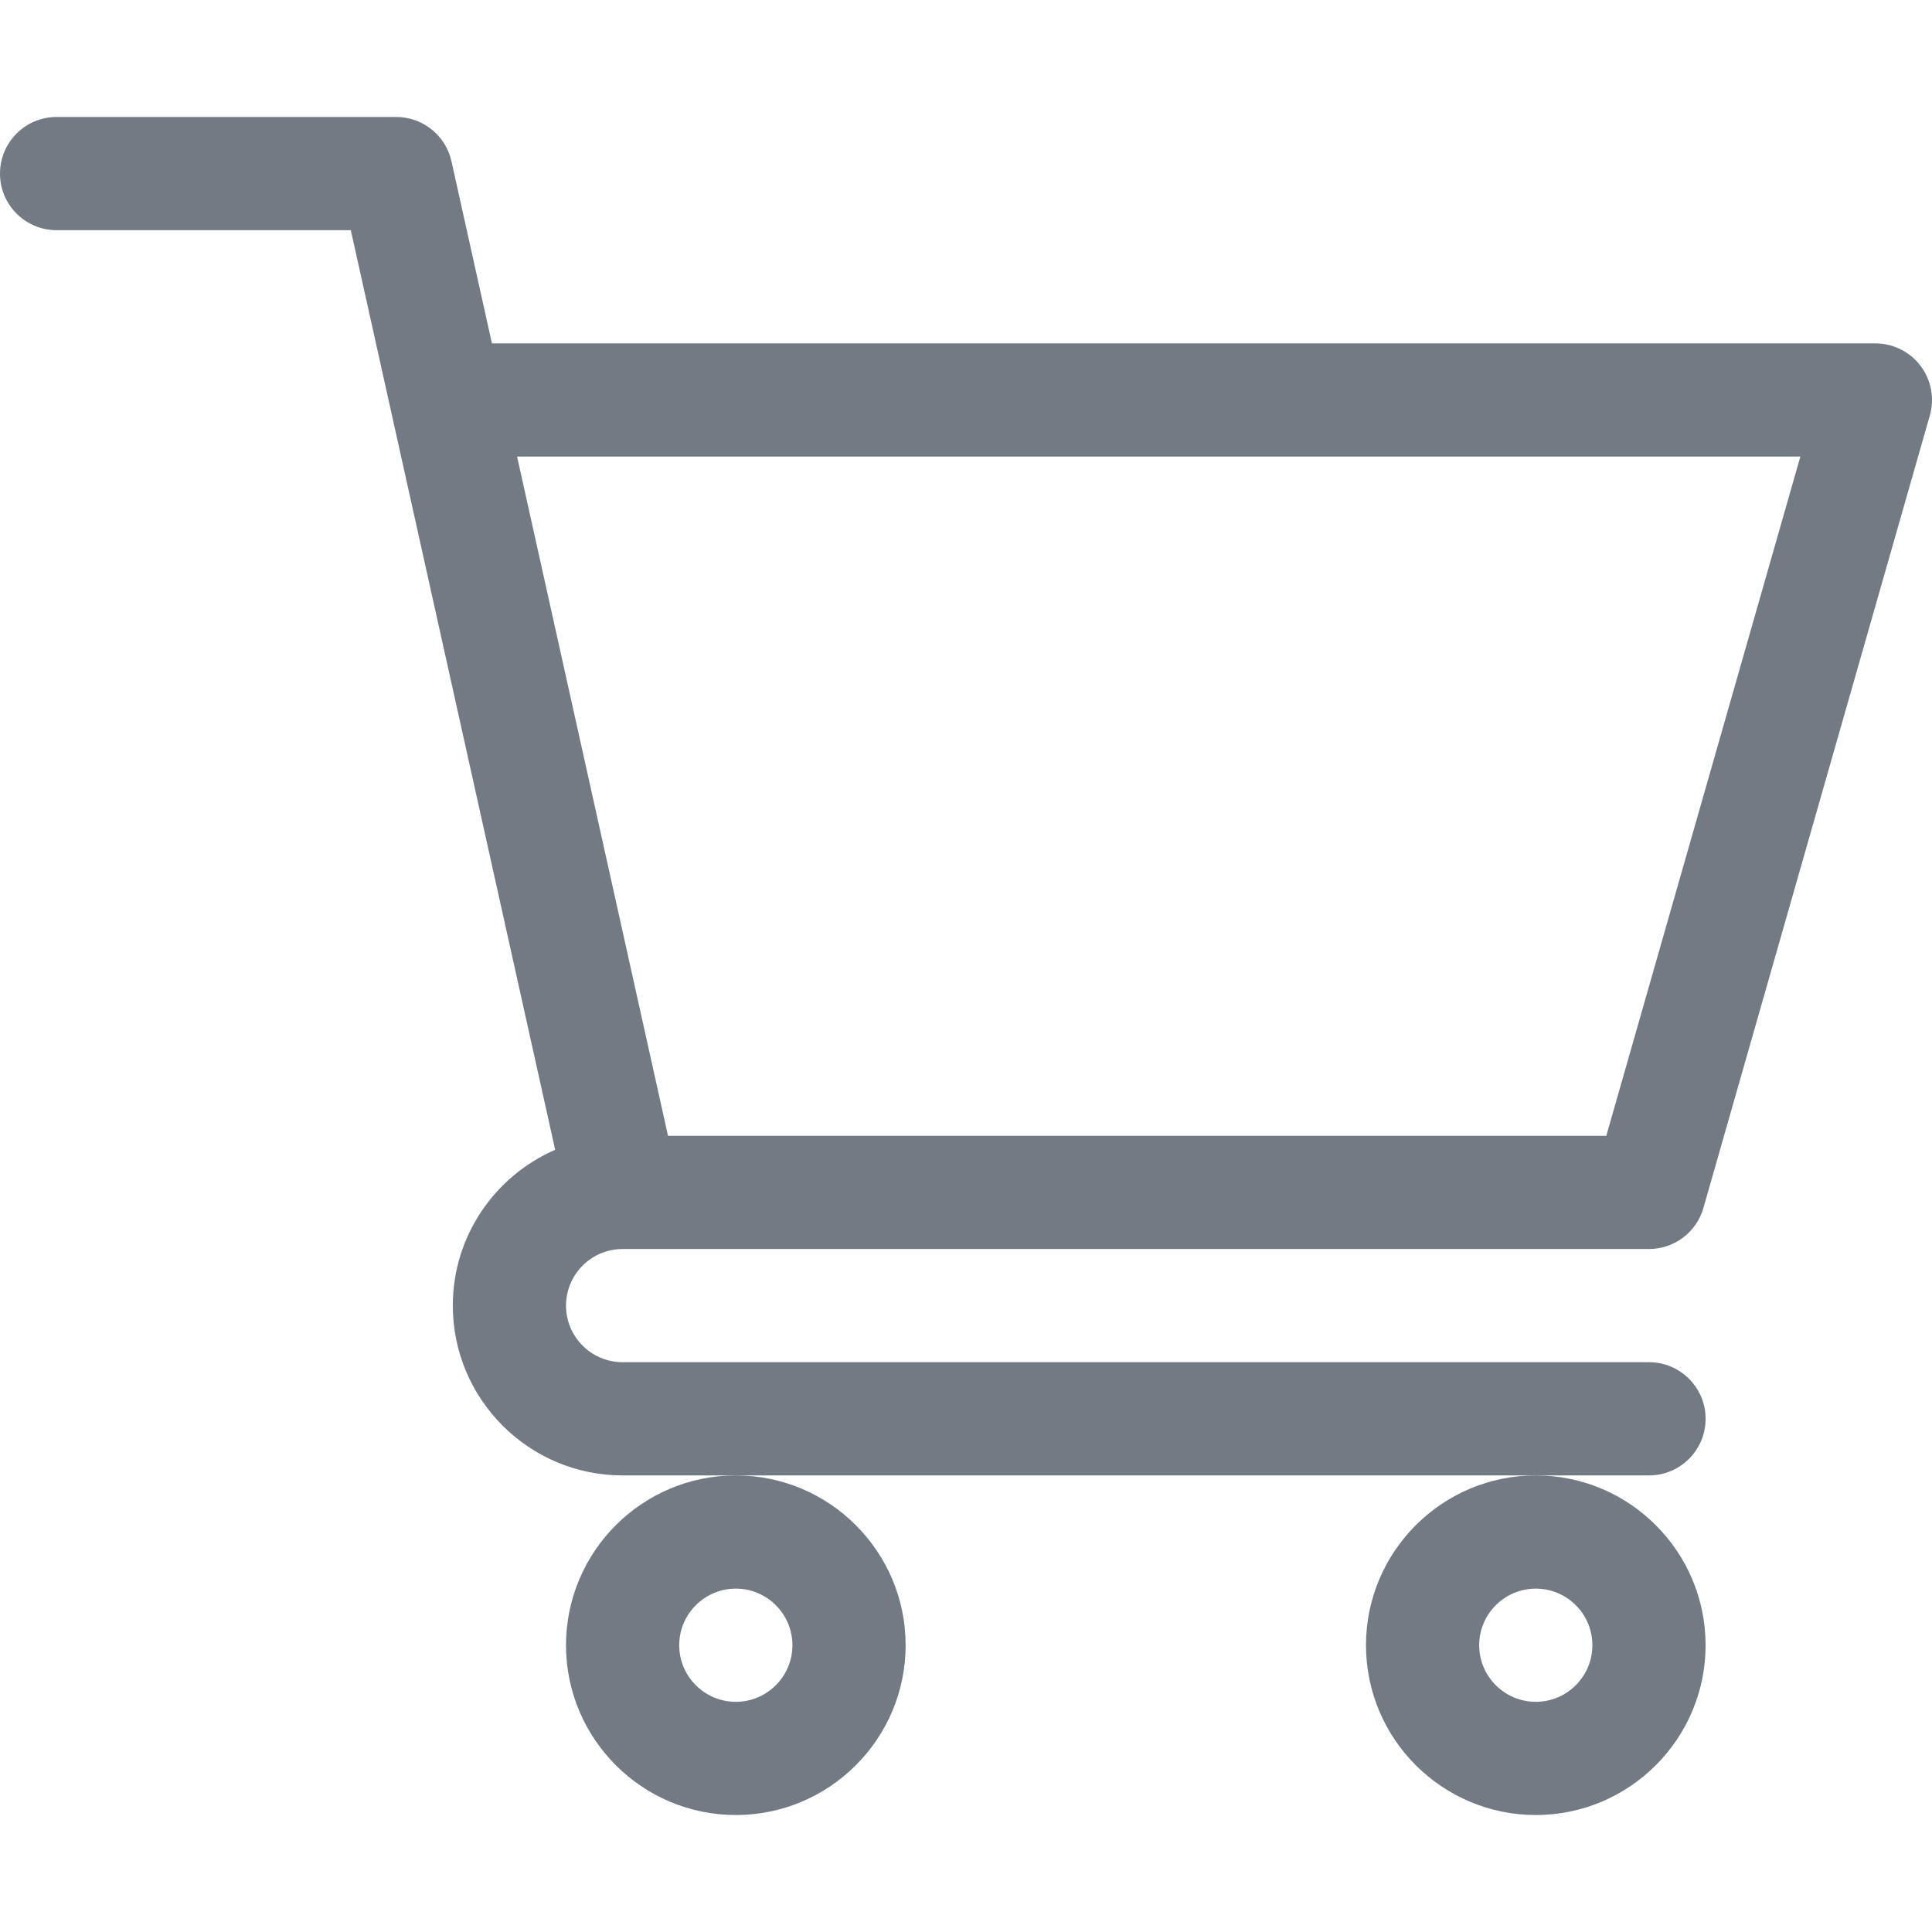
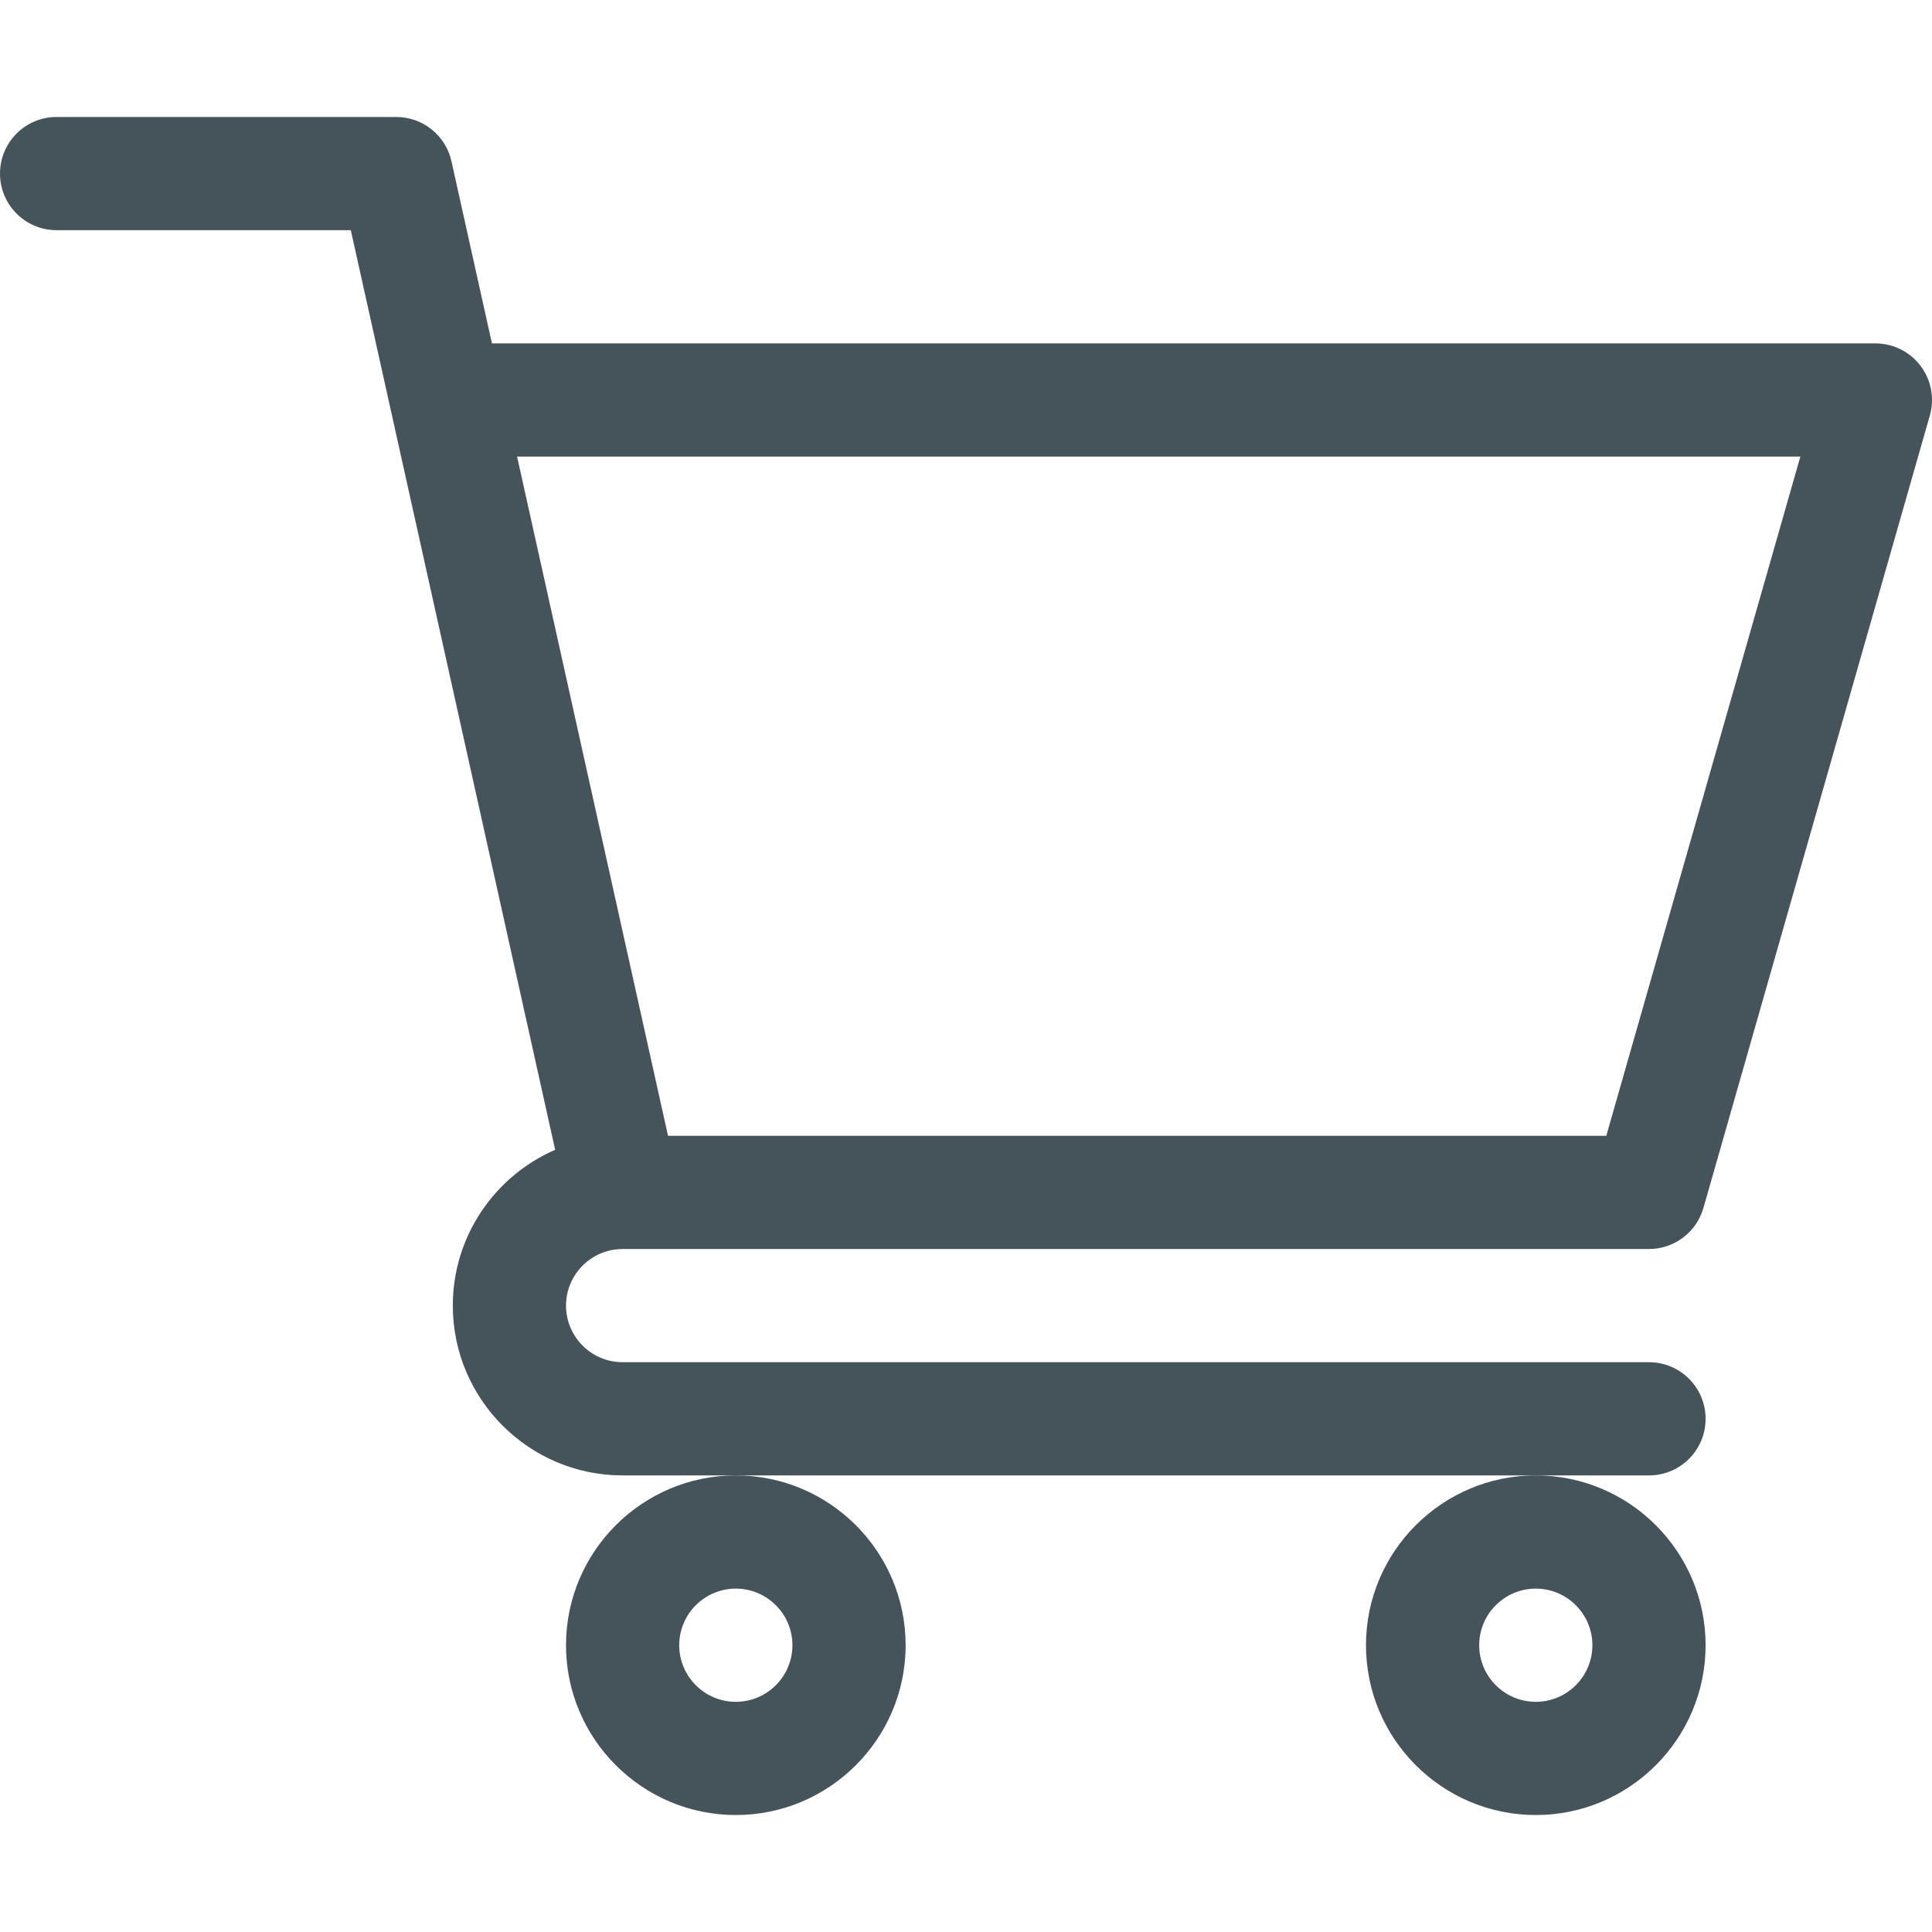
<svg xmlns="http://www.w3.org/2000/svg" height="512pt" viewBox="0 -31 512 512" width="512pt">
-   <path fill="#727b83" d="m164.961 300.004h.023c.02 0 .039-.004.059-.004h271.957c6.695 0 12.582-4.441 14.422-10.879l60-210c1.293-4.527.387-9.395-2.445-13.152-2.836-3.758-7.27-5.969-11.977-5.969h-366.633l-10.723-48.254c-1.527-6.863-7.613-11.746-14.645-11.746h-90c-8.285 0-15 6.715-15 15s6.715 15 15 15h77.969c1.898 8.551 51.312 230.918 54.156 243.711-15.941 6.93-27.125 22.824-27.125 41.289 0 24.812 20.188 45 45 45h272c8.285 0 15-6.715 15-15s-6.715-15-15-15h-272c-8.27 0-15-6.73-15-15 0-8.258 6.707-14.977 14.961-14.996zm312.152-210.004-51.43 180h-248.652l-40-180zm0 0" />
-   <path fill="#727b83" d="m150 405c0 24.812 20.188 45 45 45s45-20.188 45-45-20.188-45-45-45-45 20.188-45 45zm45-15c8.27 0 15 6.73 15 15s-6.73 15-15 15-15-6.73-15-15 6.73-15 15-15zm0 0" />
-   <path fill="#727b83" d="m362 405c0 24.812 20.188 45 45 45s45-20.188 45-45-20.188-45-45-45-45 20.188-45 45zm45-15c8.27 0 15 6.73 15 15s-6.73 15-15 15-15-6.73-15-15 6.73-15 15-15zm0 0" />
+   <path fill="#45545a" d="m164.961 300.004h.023c.02 0 .039-.004.059-.004h271.957c6.695 0 12.582-4.441 14.422-10.879l60-210c1.293-4.527.387-9.395-2.445-13.152-2.836-3.758-7.27-5.969-11.977-5.969h-366.633l-10.723-48.254c-1.527-6.863-7.613-11.746-14.645-11.746h-90c-8.285 0-15 6.715-15 15s6.715 15 15 15h77.969c1.898 8.551 51.312 230.918 54.156 243.711-15.941 6.93-27.125 22.824-27.125 41.289 0 24.812 20.188 45 45 45h272c8.285 0 15-6.715 15-15s-6.715-15-15-15h-272c-8.27 0-15-6.73-15-15 0-8.258 6.707-14.977 14.961-14.996zm312.152-210.004-51.43 180h-248.652l-40-180zm0 0" />
+   <path fill="#45545a" d="m150 405c0 24.812 20.188 45 45 45s45-20.188 45-45-20.188-45-45-45-45 20.188-45 45zm45-15c8.27 0 15 6.73 15 15s-6.73 15-15 15-15-6.73-15-15 6.73-15 15-15zm0 0" />
+   <path fill="#45545a" d="m362 405c0 24.812 20.188 45 45 45s45-20.188 45-45-20.188-45-45-45-45 20.188-45 45zm45-15c8.27 0 15 6.73 15 15s-6.73 15-15 15-15-6.73-15-15 6.73-15 15-15zm0 0" />
</svg>
